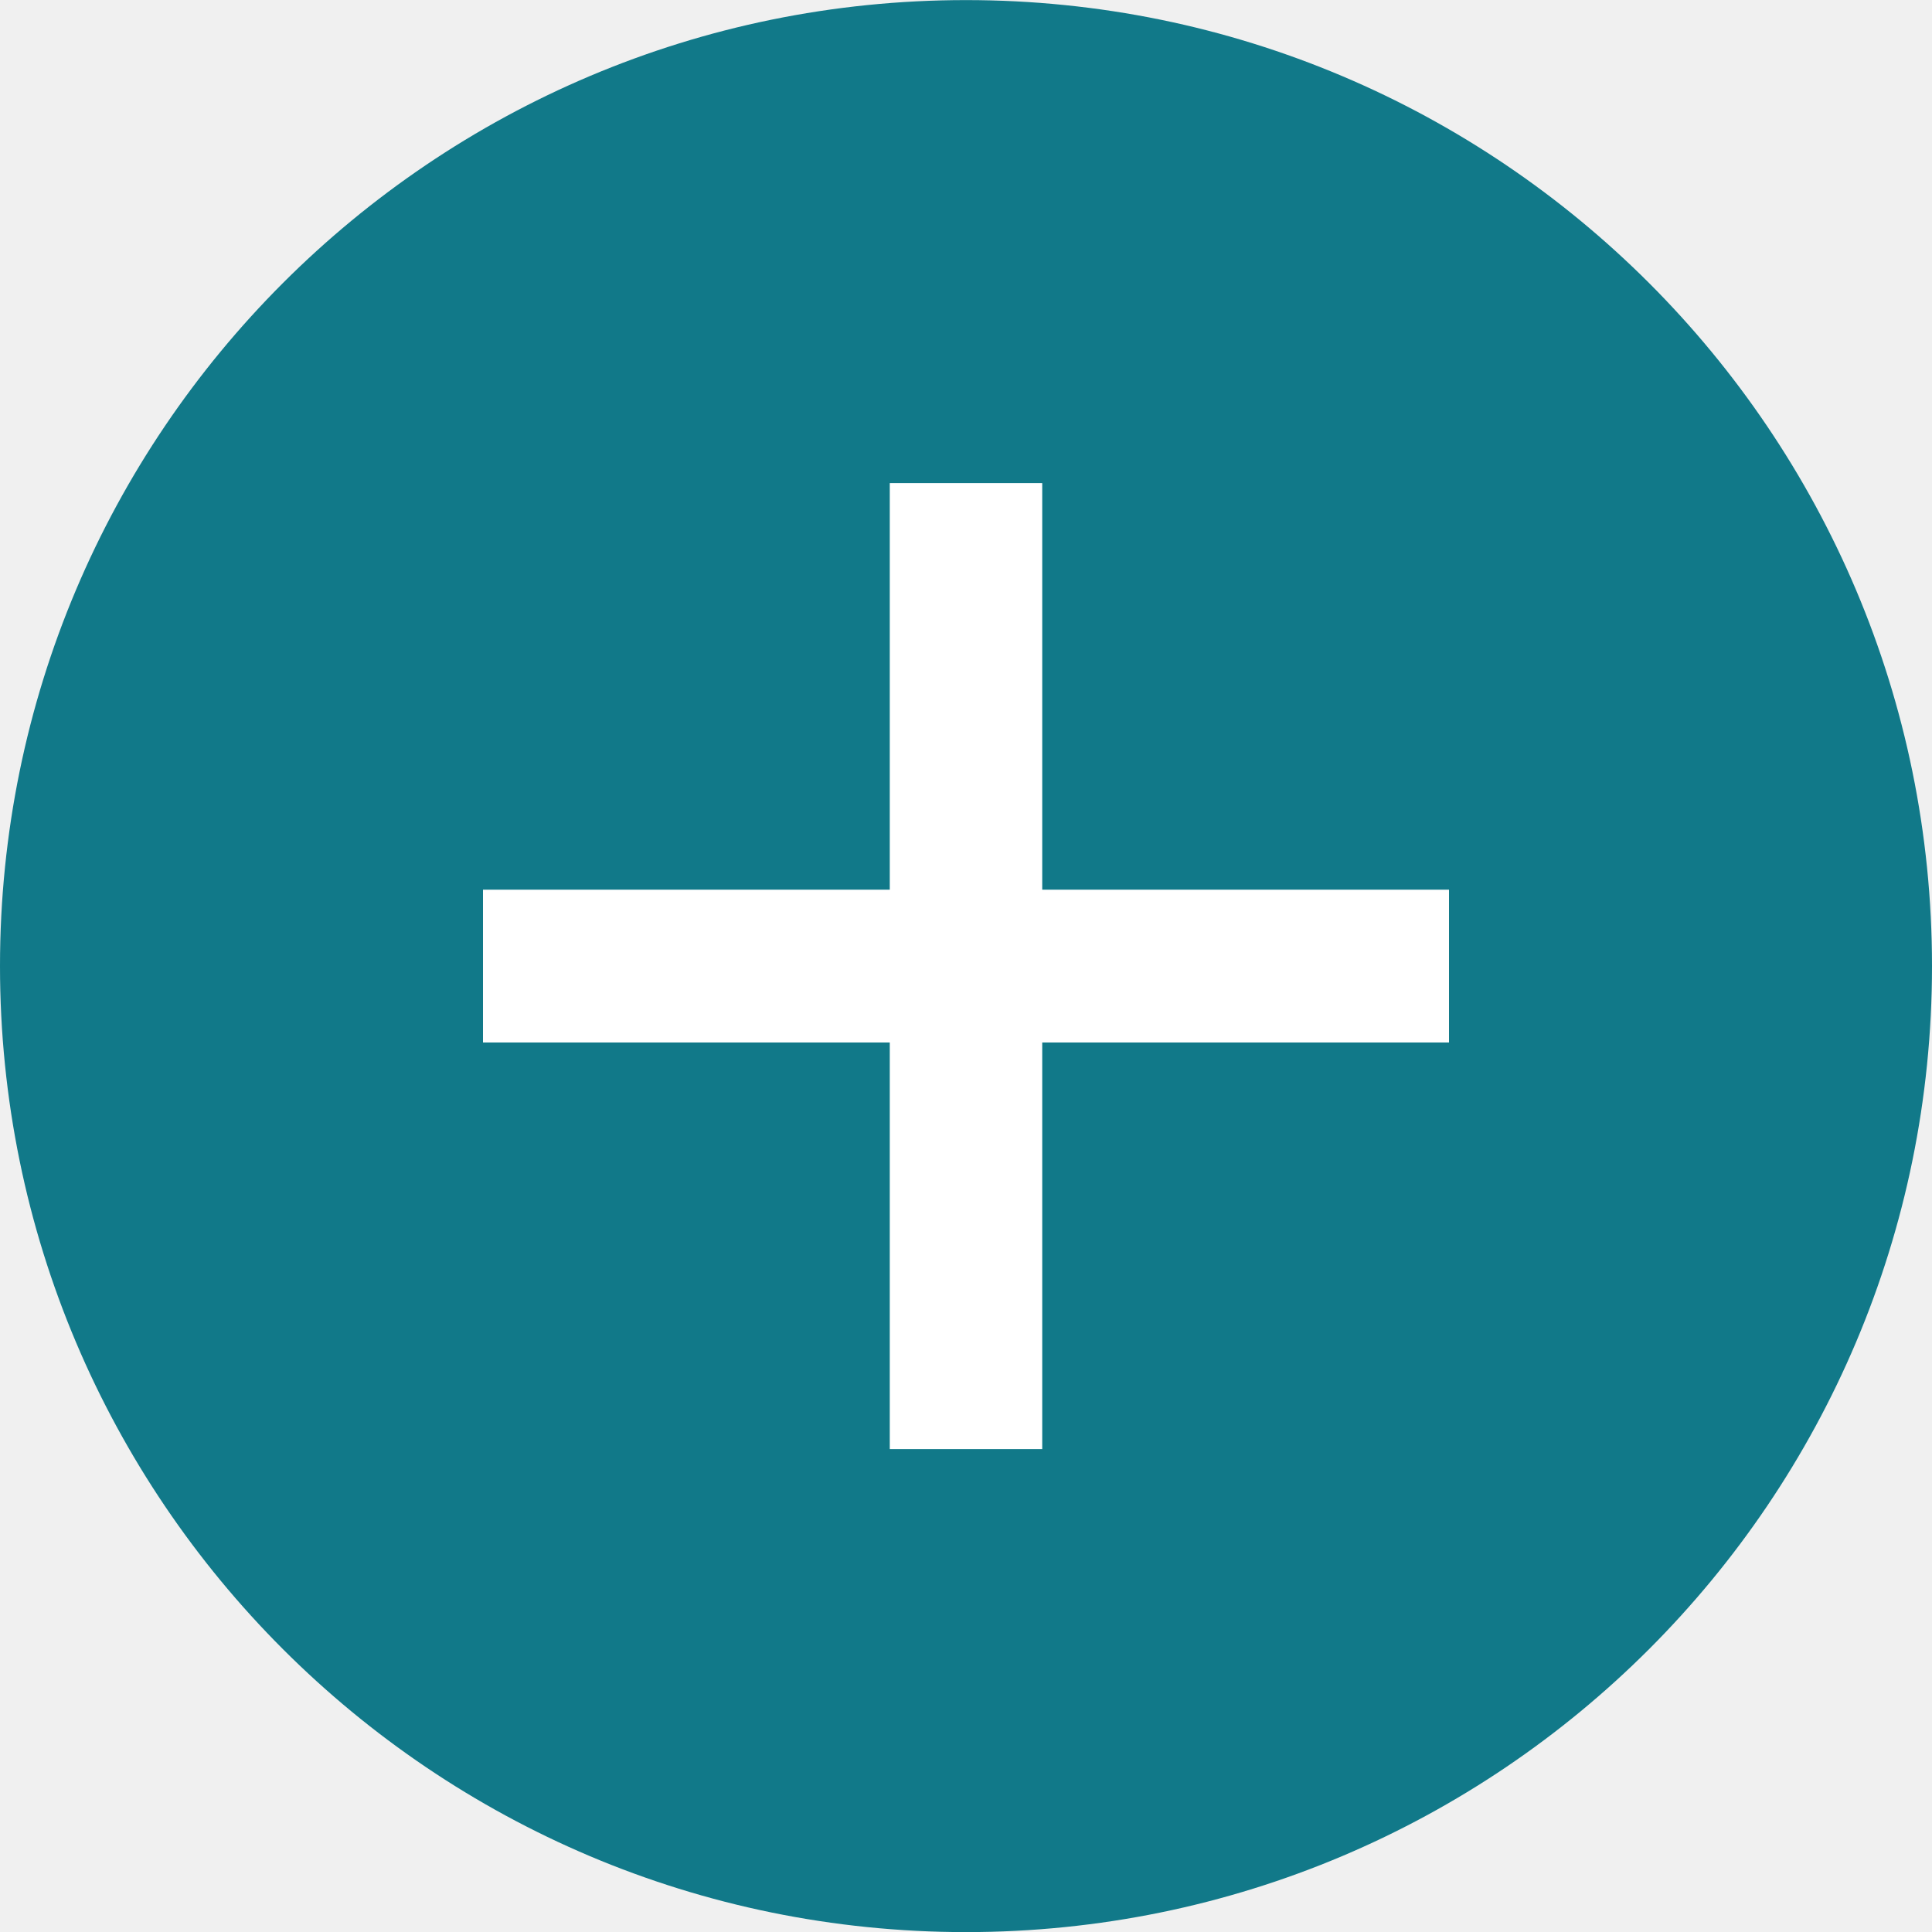
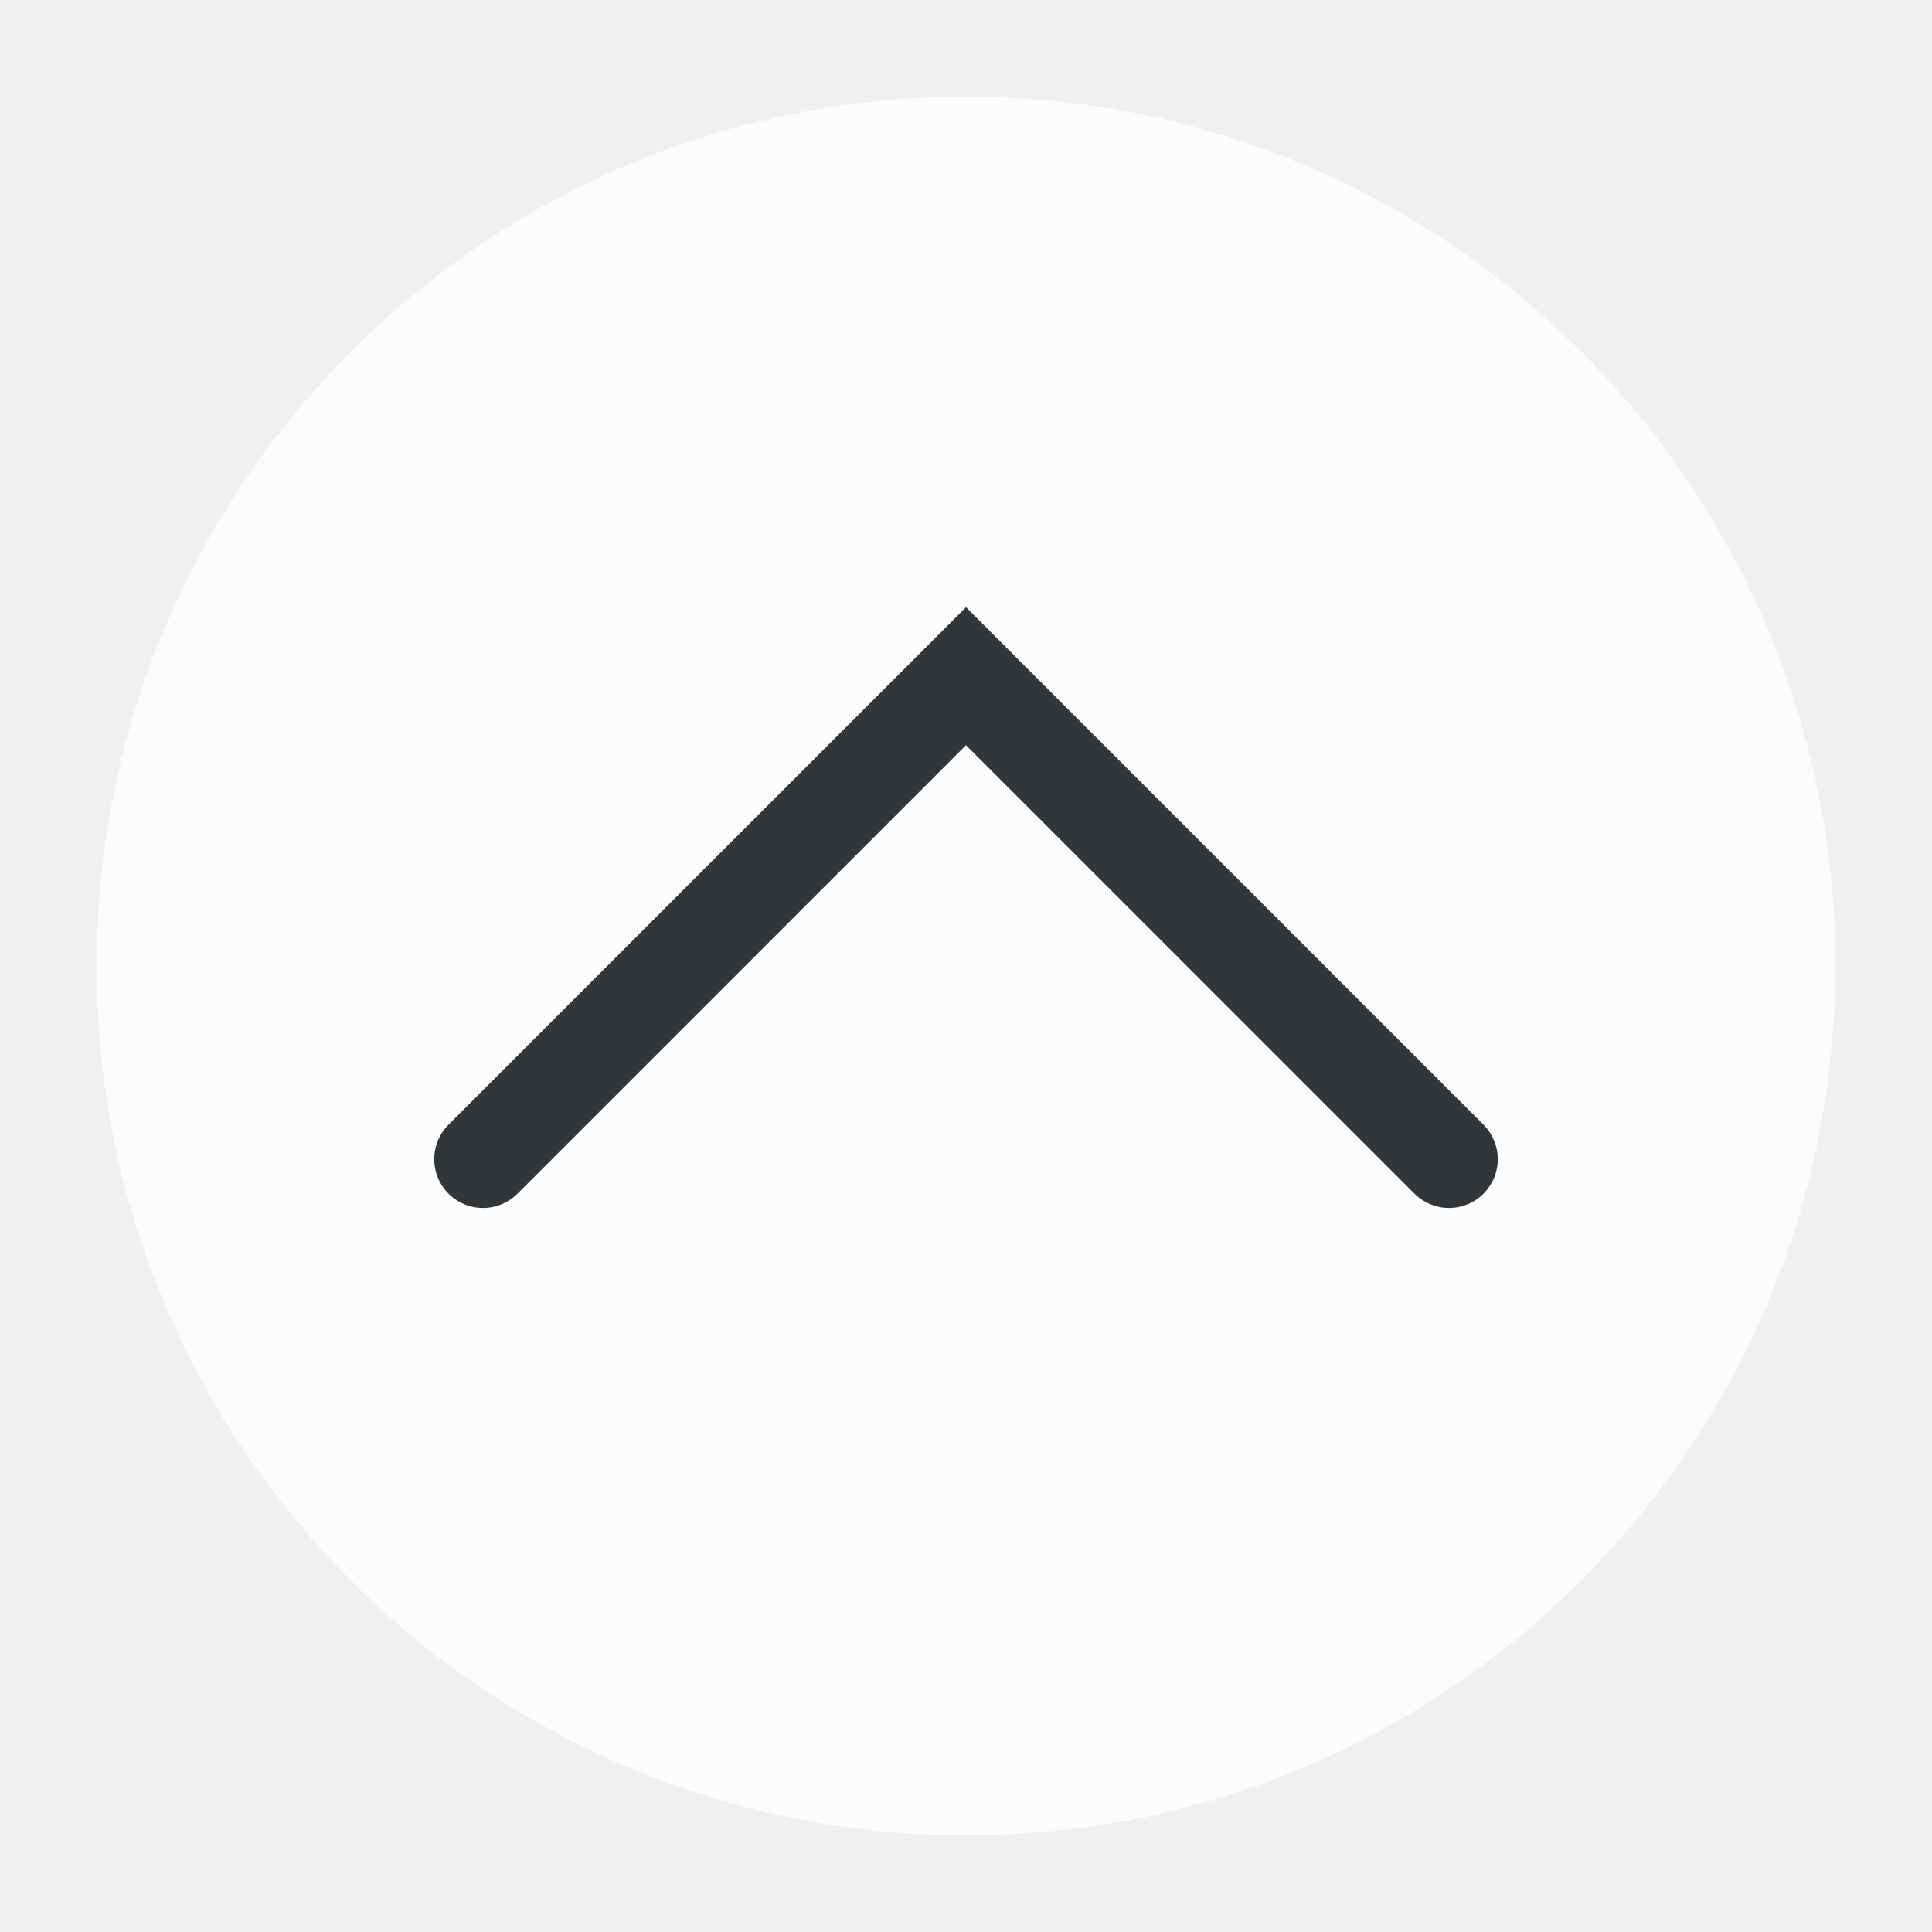
<svg xmlns="http://www.w3.org/2000/svg" viewBox="0 0 50 50" version="1.2" baseProfile="tiny">
  <defs>
</defs>
  <g fill="none" stroke="black" stroke-width="1" fill-rule="evenodd" stroke-linecap="square" stroke-linejoin="bevel">
-     <g fill="#117989" fill-opacity="1" stroke="none" transform="matrix(2.27273,0,0,2.27273,-2.27273,-2498.91)" font-family="Source Code Pro" font-size="11" font-weight="400" font-style="normal">
-       <circle cx="12" cy="1110.52" r="11" />
+     <g fill="#fcfcfc" fill-opacity="1" stroke="none" transform="matrix(2.5,0,0,2.5,2.5,2.5)" font-family="Noto Sans" font-size="12" font-weight="400" font-style="normal">
+       <circle cx="9" cy="9" r="9" />
    </g>
-     <g fill="#ffffff" fill-opacity="1" stroke="none" transform="matrix(2.27273,0,0,2.27273,-2.27273,-2498.91)" font-family="Source Code Pro" font-size="11" font-weight="400" font-style="normal">
-       <path vector-effect="none" fill-rule="nonzero" d="M11.132,1105.02 L11.132,1109.65 L6.5,1109.65 L6.5,1111.39 L11.132,1111.39 L11.132,1116.02 L12.868,1116.02 L12.868,1111.39 L17.5,1111.39 L17.5,1109.65 L12.868,1109.65 L12.868,1105.02 L11.132,1105.02" />
+     <g fill="none" stroke="#31363b" stroke-opacity="1" stroke-width="1.01" stroke-linecap="round" stroke-linejoin="miter" stroke-miterlimit="2" transform="matrix(2.5,0,0,2.5,2.5,2.5)" font-family="Noto Sans" font-size="12" font-weight="400" font-style="normal">
+       <polyline fill="none" vector-effect="none" points="4,11 9,6 14,11 " />
    </g>
-     <g fill="none" stroke="#000000" stroke-opacity="1" stroke-width="1" stroke-linecap="square" stroke-linejoin="bevel" transform="matrix(1,0,0,1,0,0)" font-family="Source Code Pro" font-size="11" font-weight="400" font-style="normal">
+     <g fill="none" stroke="#000000" stroke-opacity="1" stroke-width="1" stroke-linecap="square" stroke-linejoin="bevel" transform="matrix(1,0,0,1,0,0)" font-family="Noto Sans" font-size="12" font-weight="400" font-style="normal">
</g>
  </g>
</svg>
